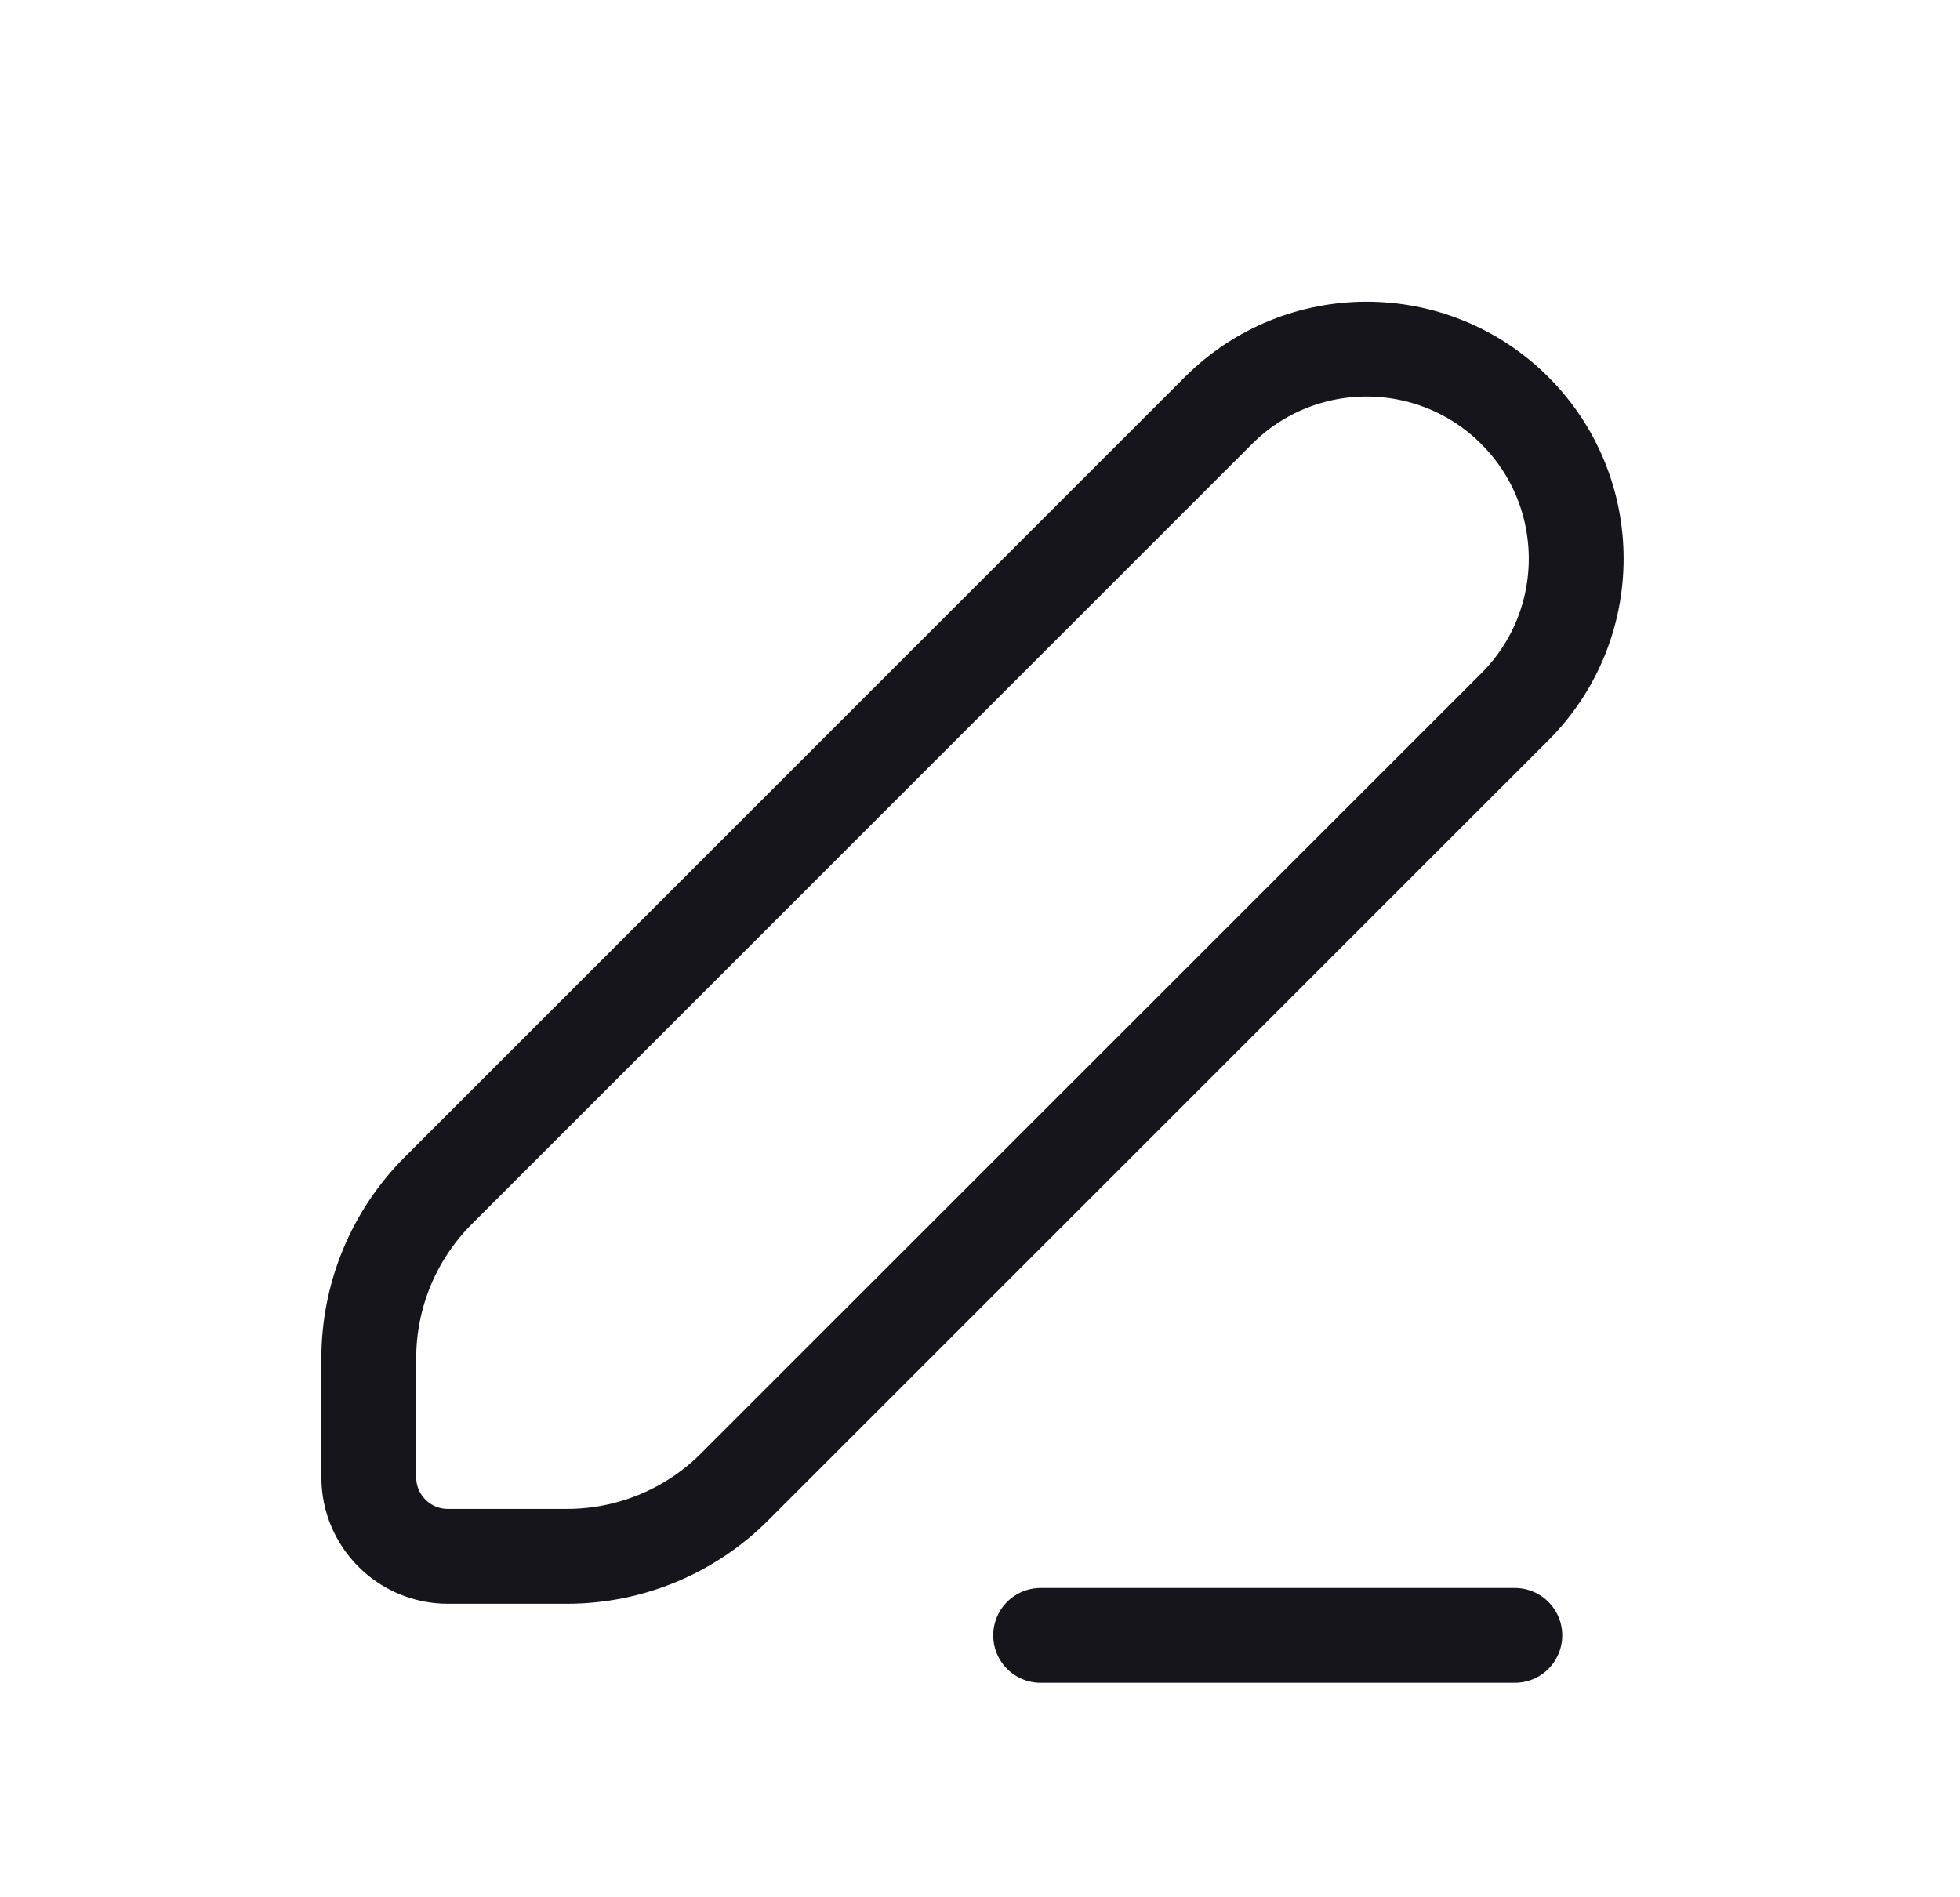
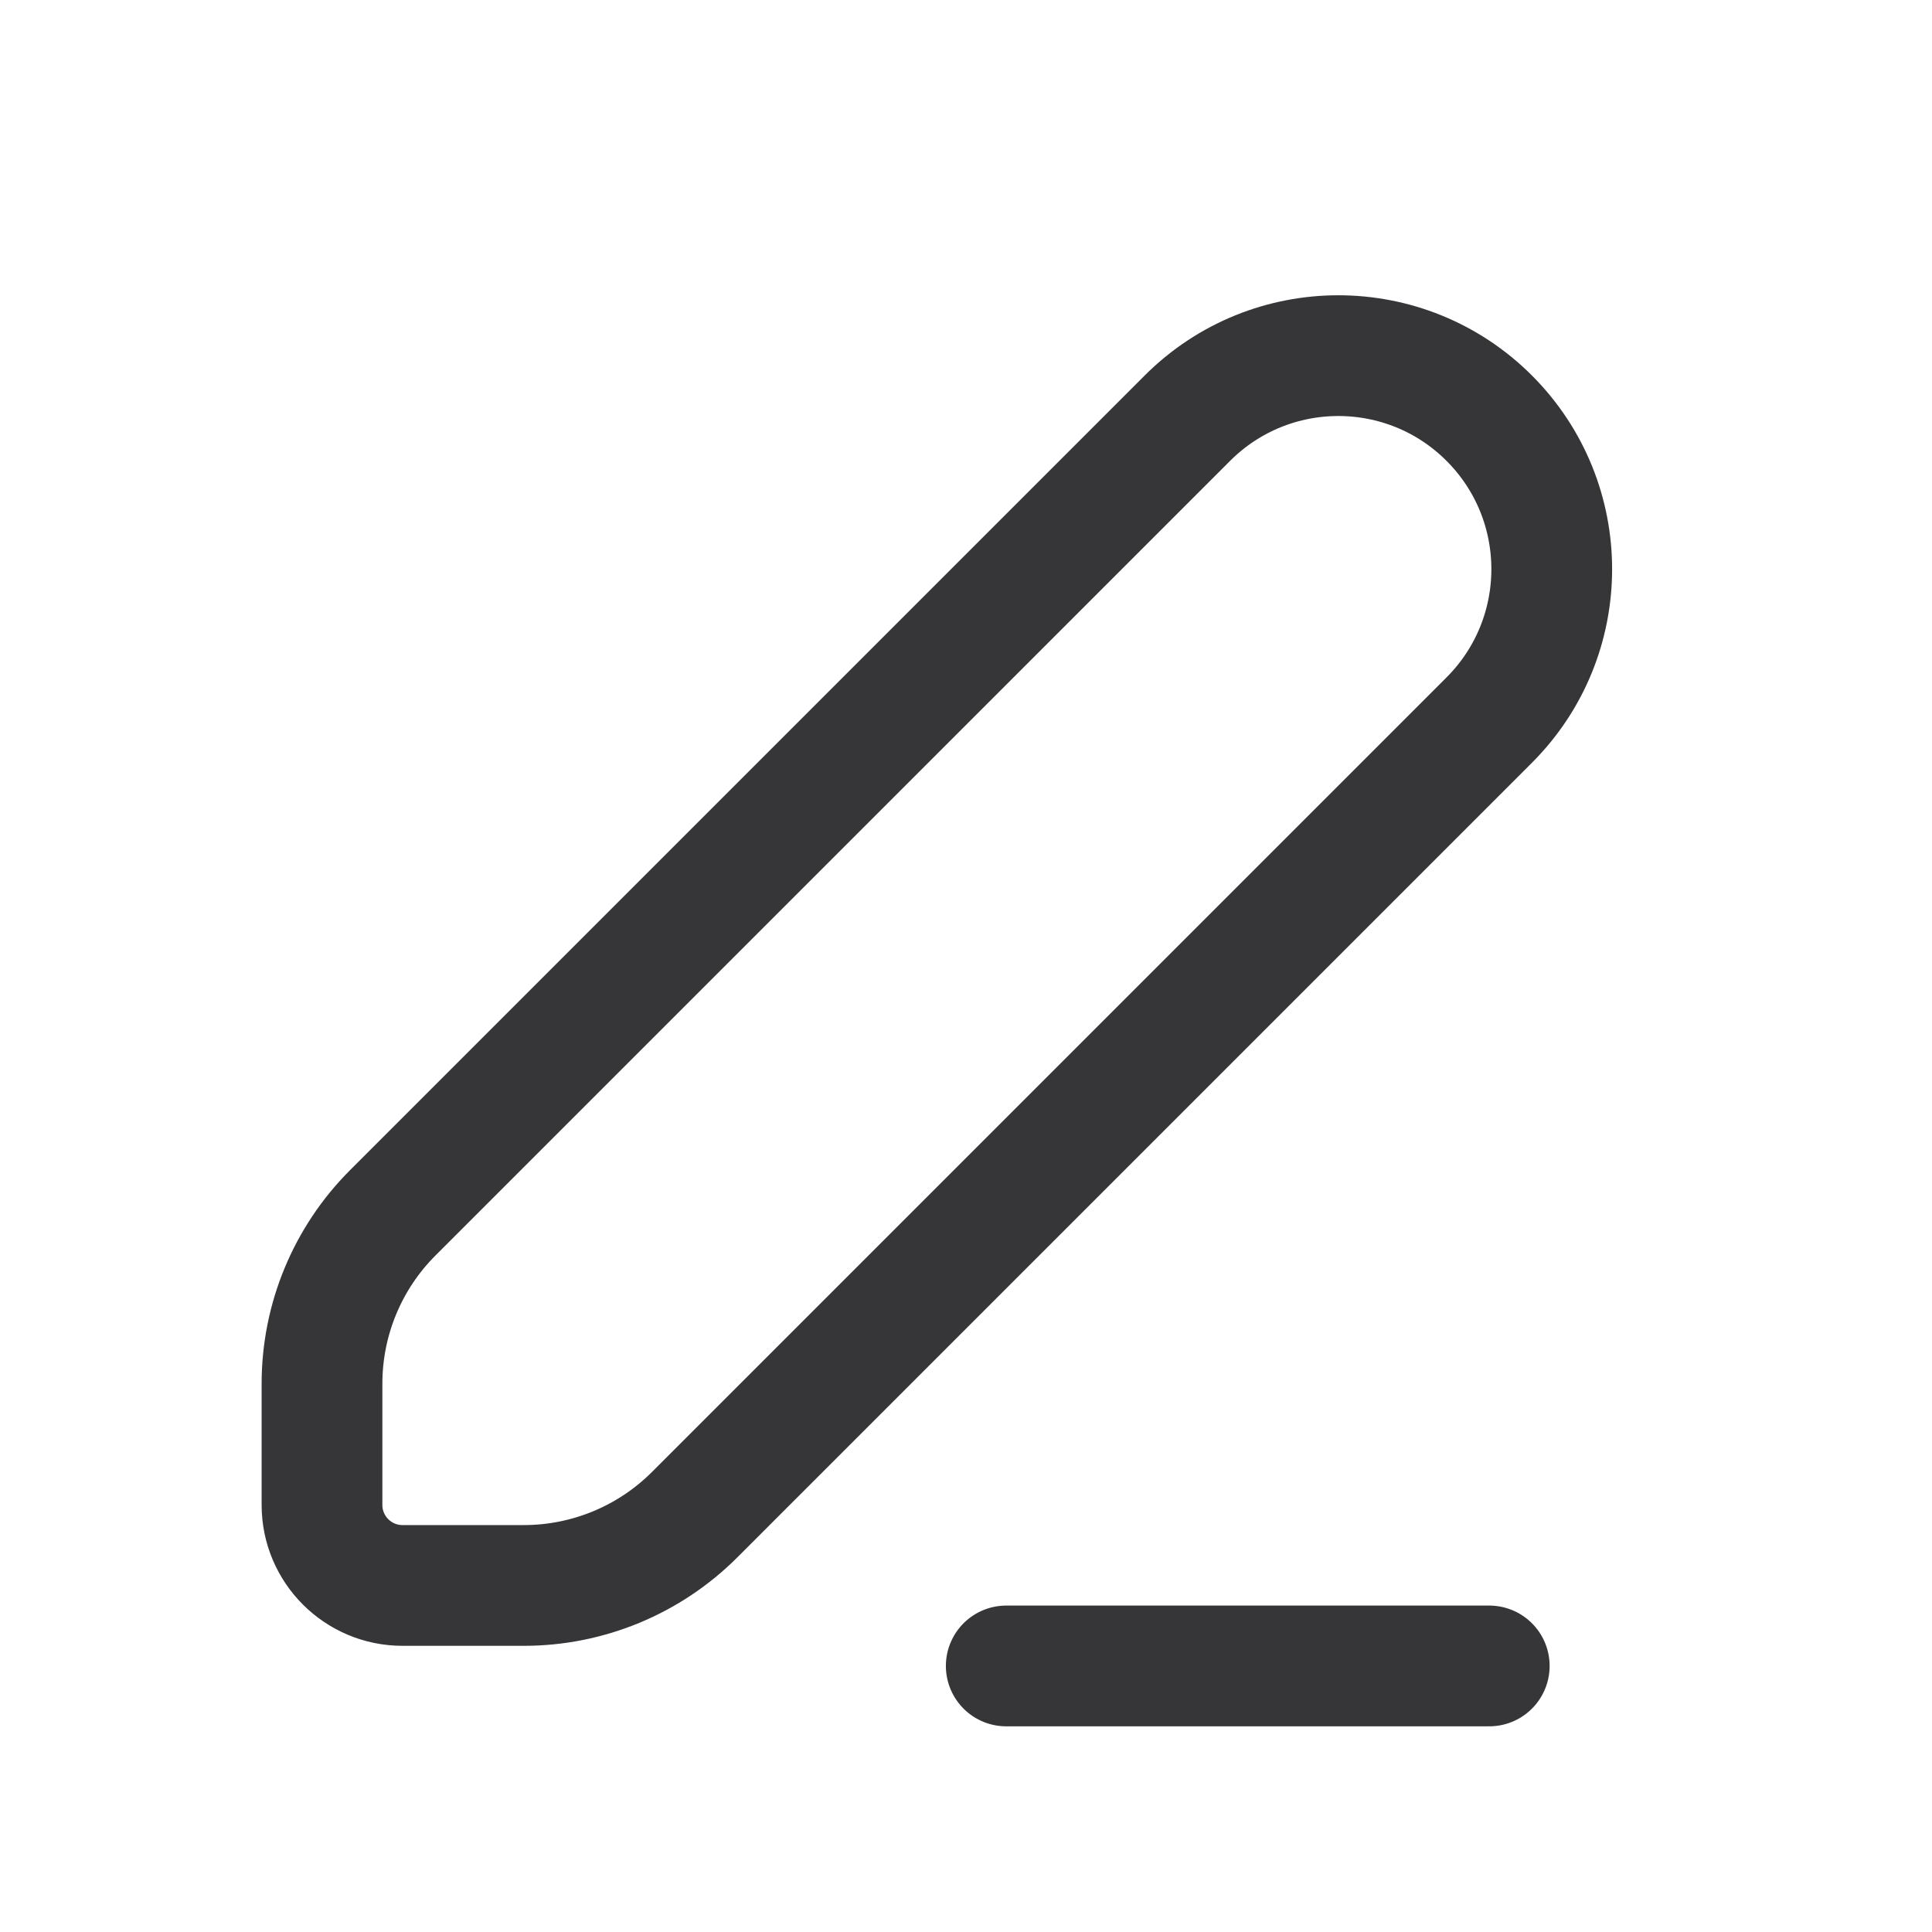
- <svg xmlns="http://www.w3.org/2000/svg" width="31" height="30" viewBox="0 0 31 30" fill="none">
-   <path d="M16.459 25.869H23.959M8.968 24.619H7.083C6.393 24.619 5.833 24.059 5.833 23.369V21.485C5.833 20.49 6.229 19.536 6.932 18.833L19.271 6.494C20.565 5.199 22.664 5.199 23.959 6.494C25.253 7.788 25.253 9.887 23.959 11.181L11.619 23.52C10.916 24.224 9.962 24.619 8.968 24.619Z" stroke="#16151C" stroke-width="1.5" stroke-linecap="round" stroke-linejoin="round" />
+ <svg xmlns="http://www.w3.org/2000/svg" viewBox="0 0 24 24" fill="none" stroke="#363538">
+   <path d="M12.5 20.695H18.5M6.507 19.695H5C4.448 19.695 4 19.247 4 18.695V17.188C4 16.392 4.316 15.629 4.879 15.066L14.75 5.195C15.786 4.159 17.465 4.159 18.5 5.195C19.535 6.231 19.535 7.909 18.5 8.945L8.629 18.816C8.066 19.379 7.303 19.695 6.507 19.695Z" stroke-width="1.5" stroke-linecap="round" stroke-linejoin="round" />
</svg>
